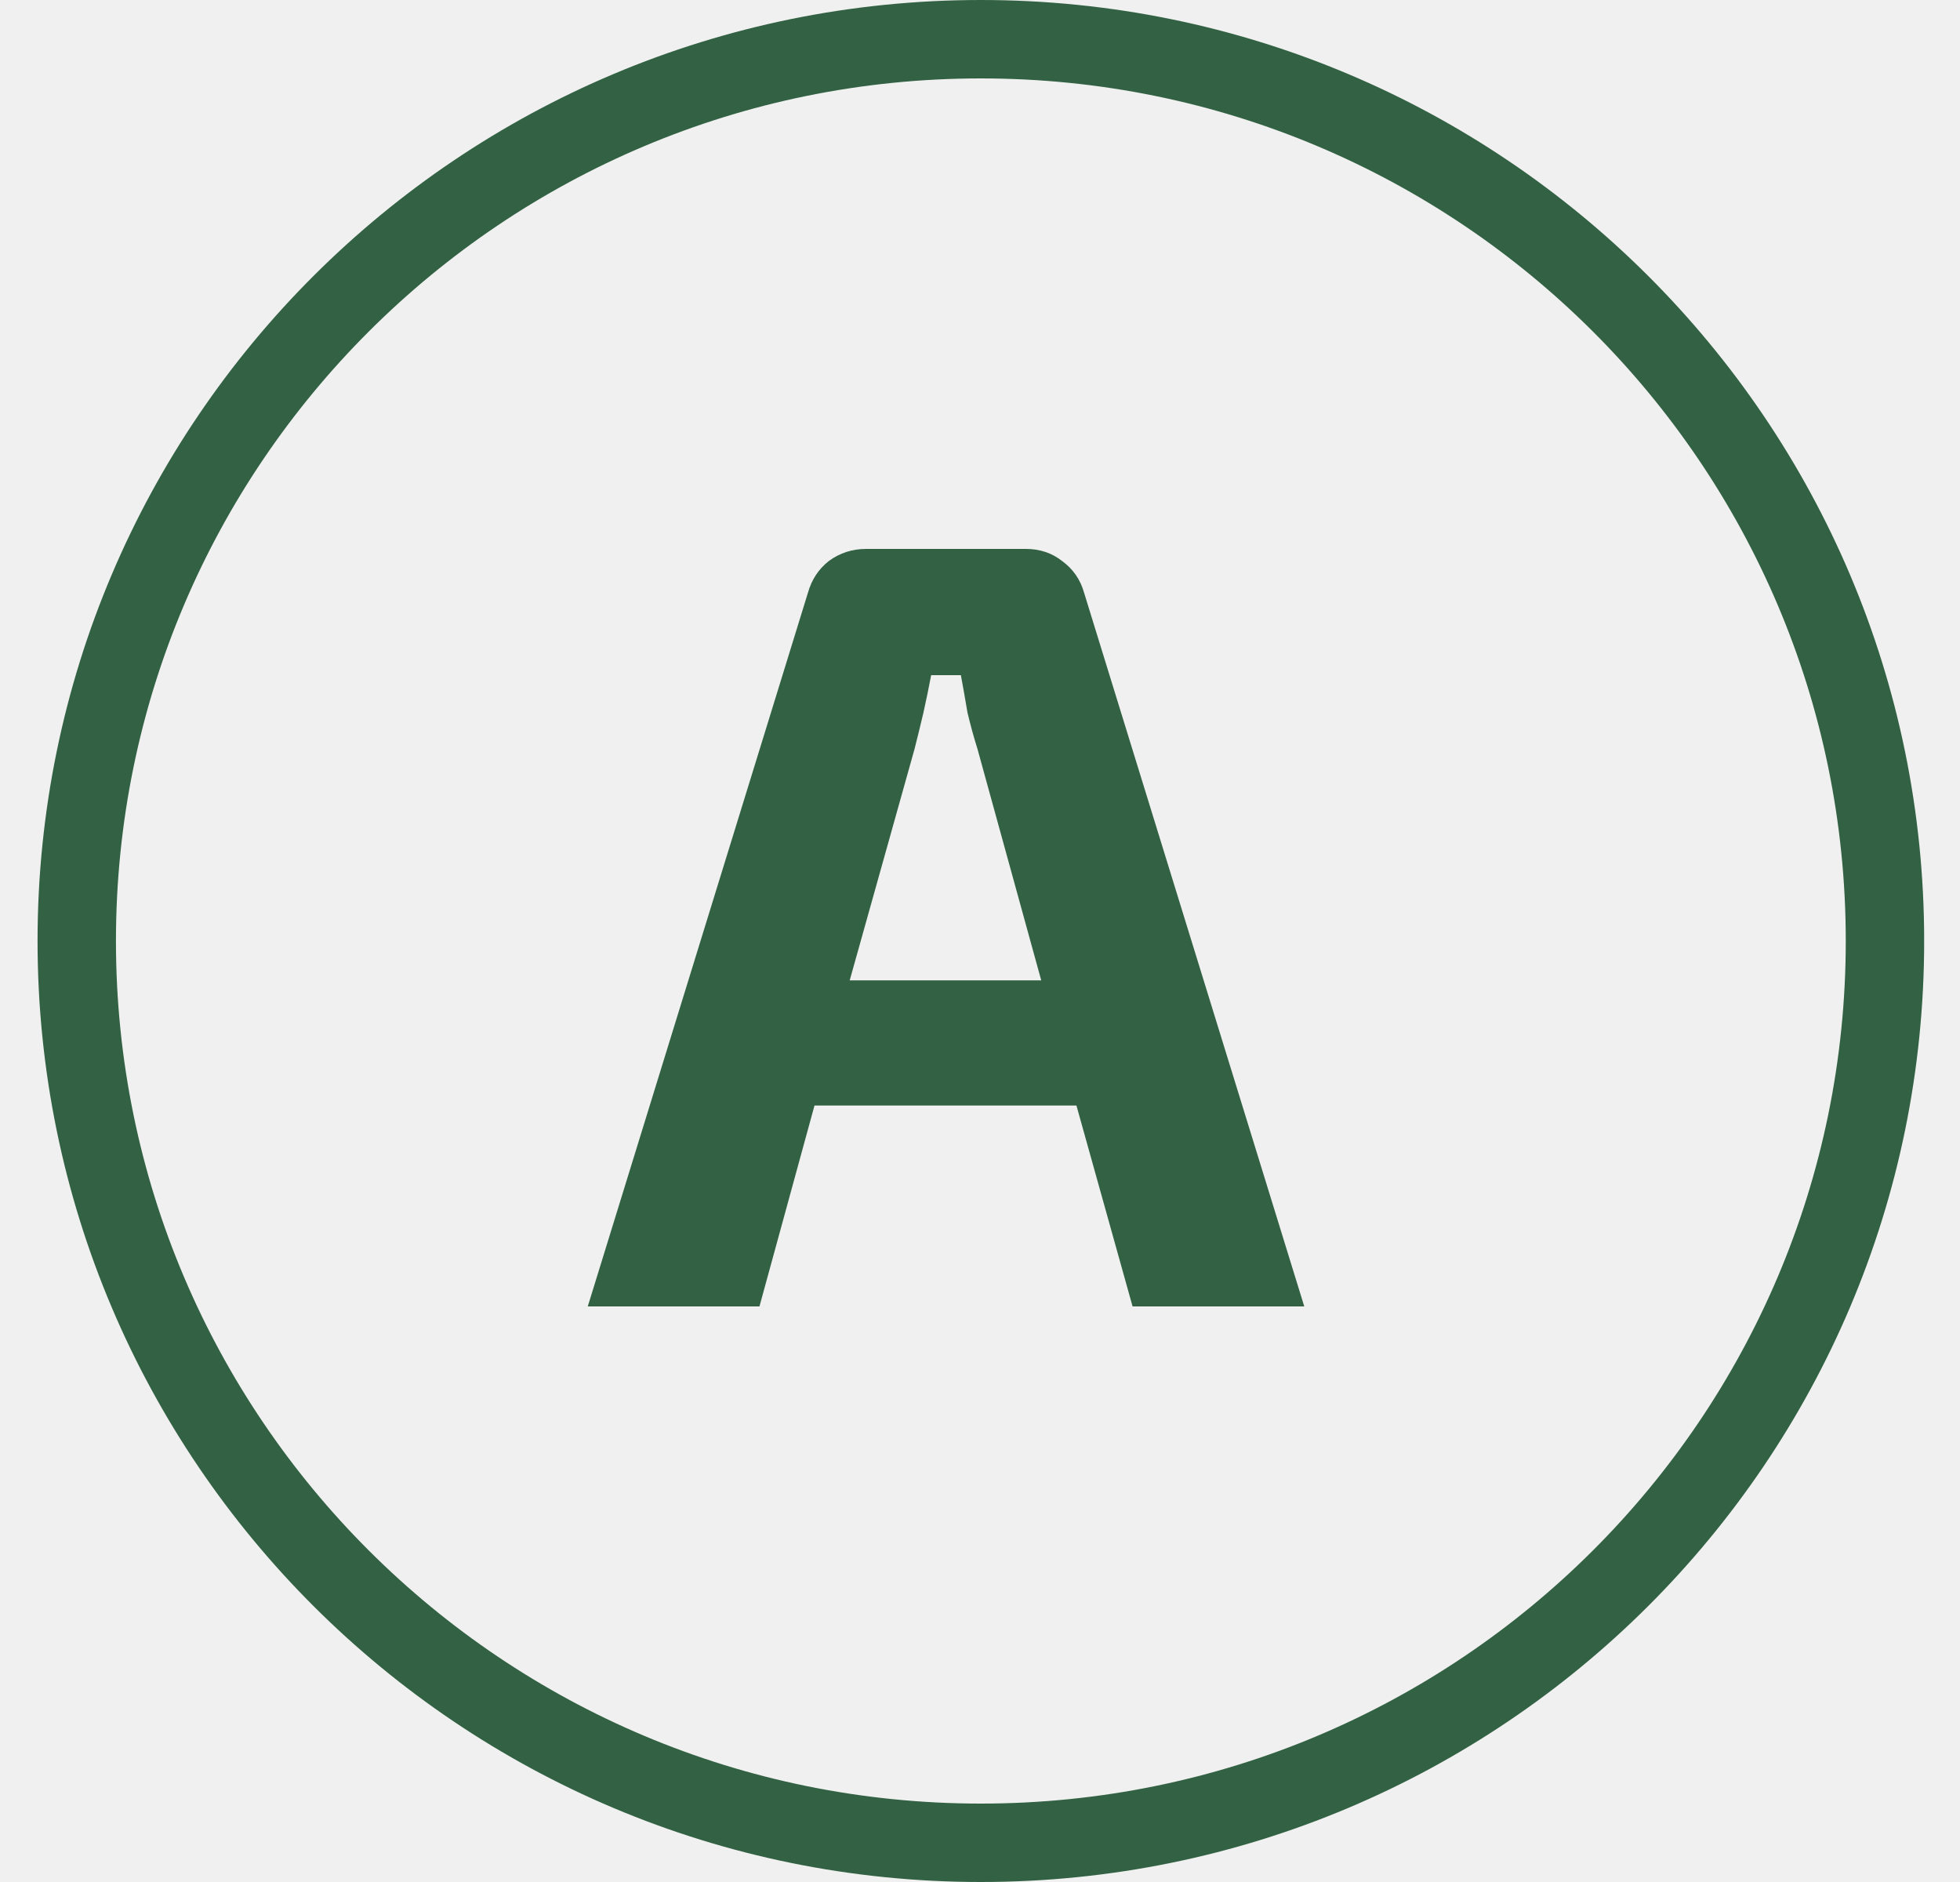
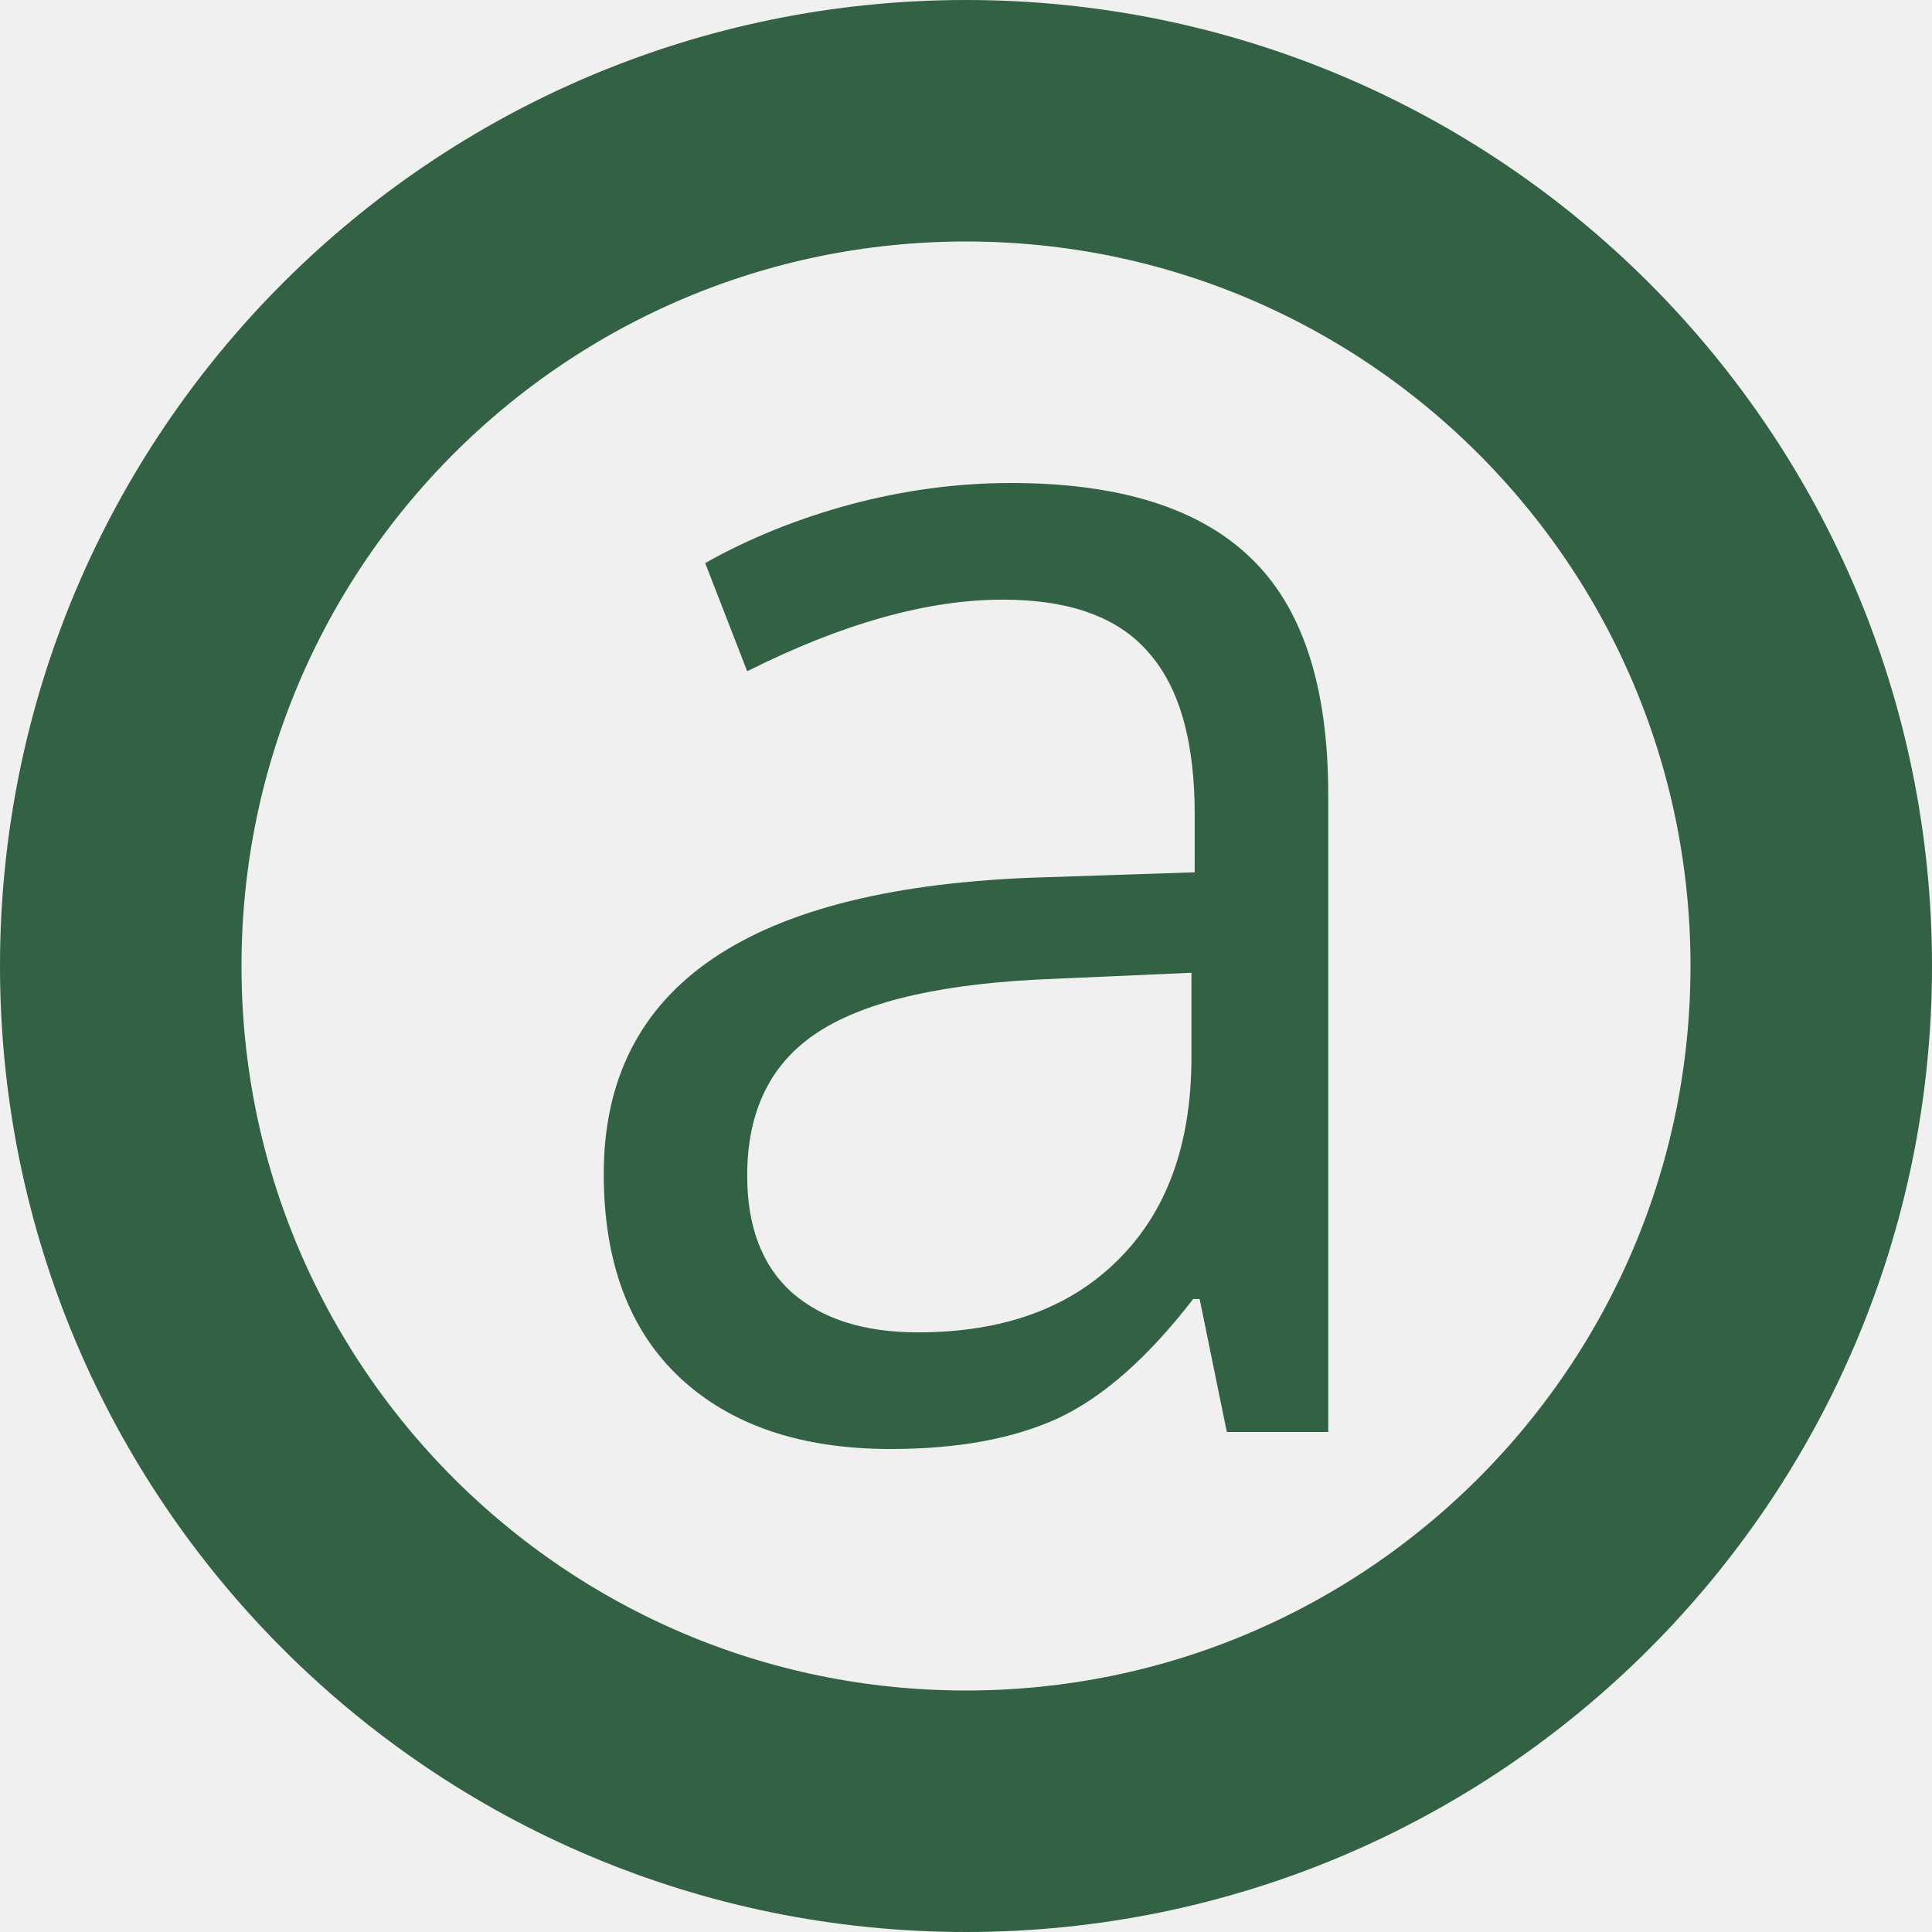
- <svg xmlns="http://www.w3.org/2000/svg" width="25" height="24" viewBox="0 0 25 24" fill="none">
-   <g clip-path="url(#clip0)">
-     <path d="M24.043 12C24.043 18.35 18.881 23.5 12.511 23.5C6.14 23.5 0.979 18.35 0.979 12C0.979 5.65 6.14 0.5 12.511 0.5C18.881 0.5 24.043 5.65 24.043 12Z" stroke="#326243" />
-     <path d="M13.084 7C13.262 7 13.416 7.051 13.547 7.154C13.688 7.257 13.781 7.392 13.828 7.56L16.636 16.66H14.446L13.73 14.098H10.389L9.687 16.66H7.497L10.305 7.56C10.352 7.392 10.441 7.257 10.572 7.154C10.712 7.051 10.871 7 11.049 7H13.084ZM11.666 9.548L10.838 12.502H13.281L12.467 9.548C12.42 9.399 12.378 9.245 12.34 9.086C12.312 8.918 12.284 8.759 12.256 8.61H11.877C11.849 8.759 11.816 8.918 11.779 9.086C11.741 9.245 11.704 9.399 11.666 9.548Z" fill="#326243" />
-   </g>
-   <defs>
-     <clipPath id="clip0">
-       <rect width="24.064" height="24" fill="white" transform="translate(0.478516)" />
-     </clipPath>
-   </defs>
+ <svg xmlns="http://www.w3.org/2000/svg" width="16" height="16" viewBox="0 0 16 16" fill="none">
+   <path d="M10.16 11.859L9.935 10.758H9.881C9.507 11.243 9.134 11.572 8.761 11.746C8.392 11.915 7.931 12 7.375 12C6.634 12 6.051 11.803 5.628 11.407C5.209 11.012 5 10.45 5 9.721C5 8.16 6.208 7.342 8.625 7.266L9.894 7.224V6.744C9.894 6.138 9.767 5.691 9.512 5.404C9.262 5.112 8.859 4.966 8.304 4.966C7.68 4.966 6.975 5.164 6.188 5.559L5.84 4.663C6.208 4.456 6.611 4.294 7.048 4.176C7.489 4.059 7.931 4 8.372 4C9.264 4 9.924 4.205 10.351 4.614C10.784 5.023 11 5.679 11 6.582V11.859H10.16ZM7.601 11.034C8.306 11.034 8.859 10.834 9.259 10.434C9.664 10.034 9.867 9.474 9.867 8.755V8.056L8.734 8.106C7.833 8.139 7.182 8.285 6.782 8.543C6.386 8.797 6.188 9.195 6.188 9.735C6.188 10.159 6.311 10.481 6.556 10.702C6.807 10.923 7.155 11.034 7.601 11.034Z" fill="#326243" />
+   <circle cx="8" cy="8" r="7" stroke="#326243" stroke-width="2" />
</svg>
